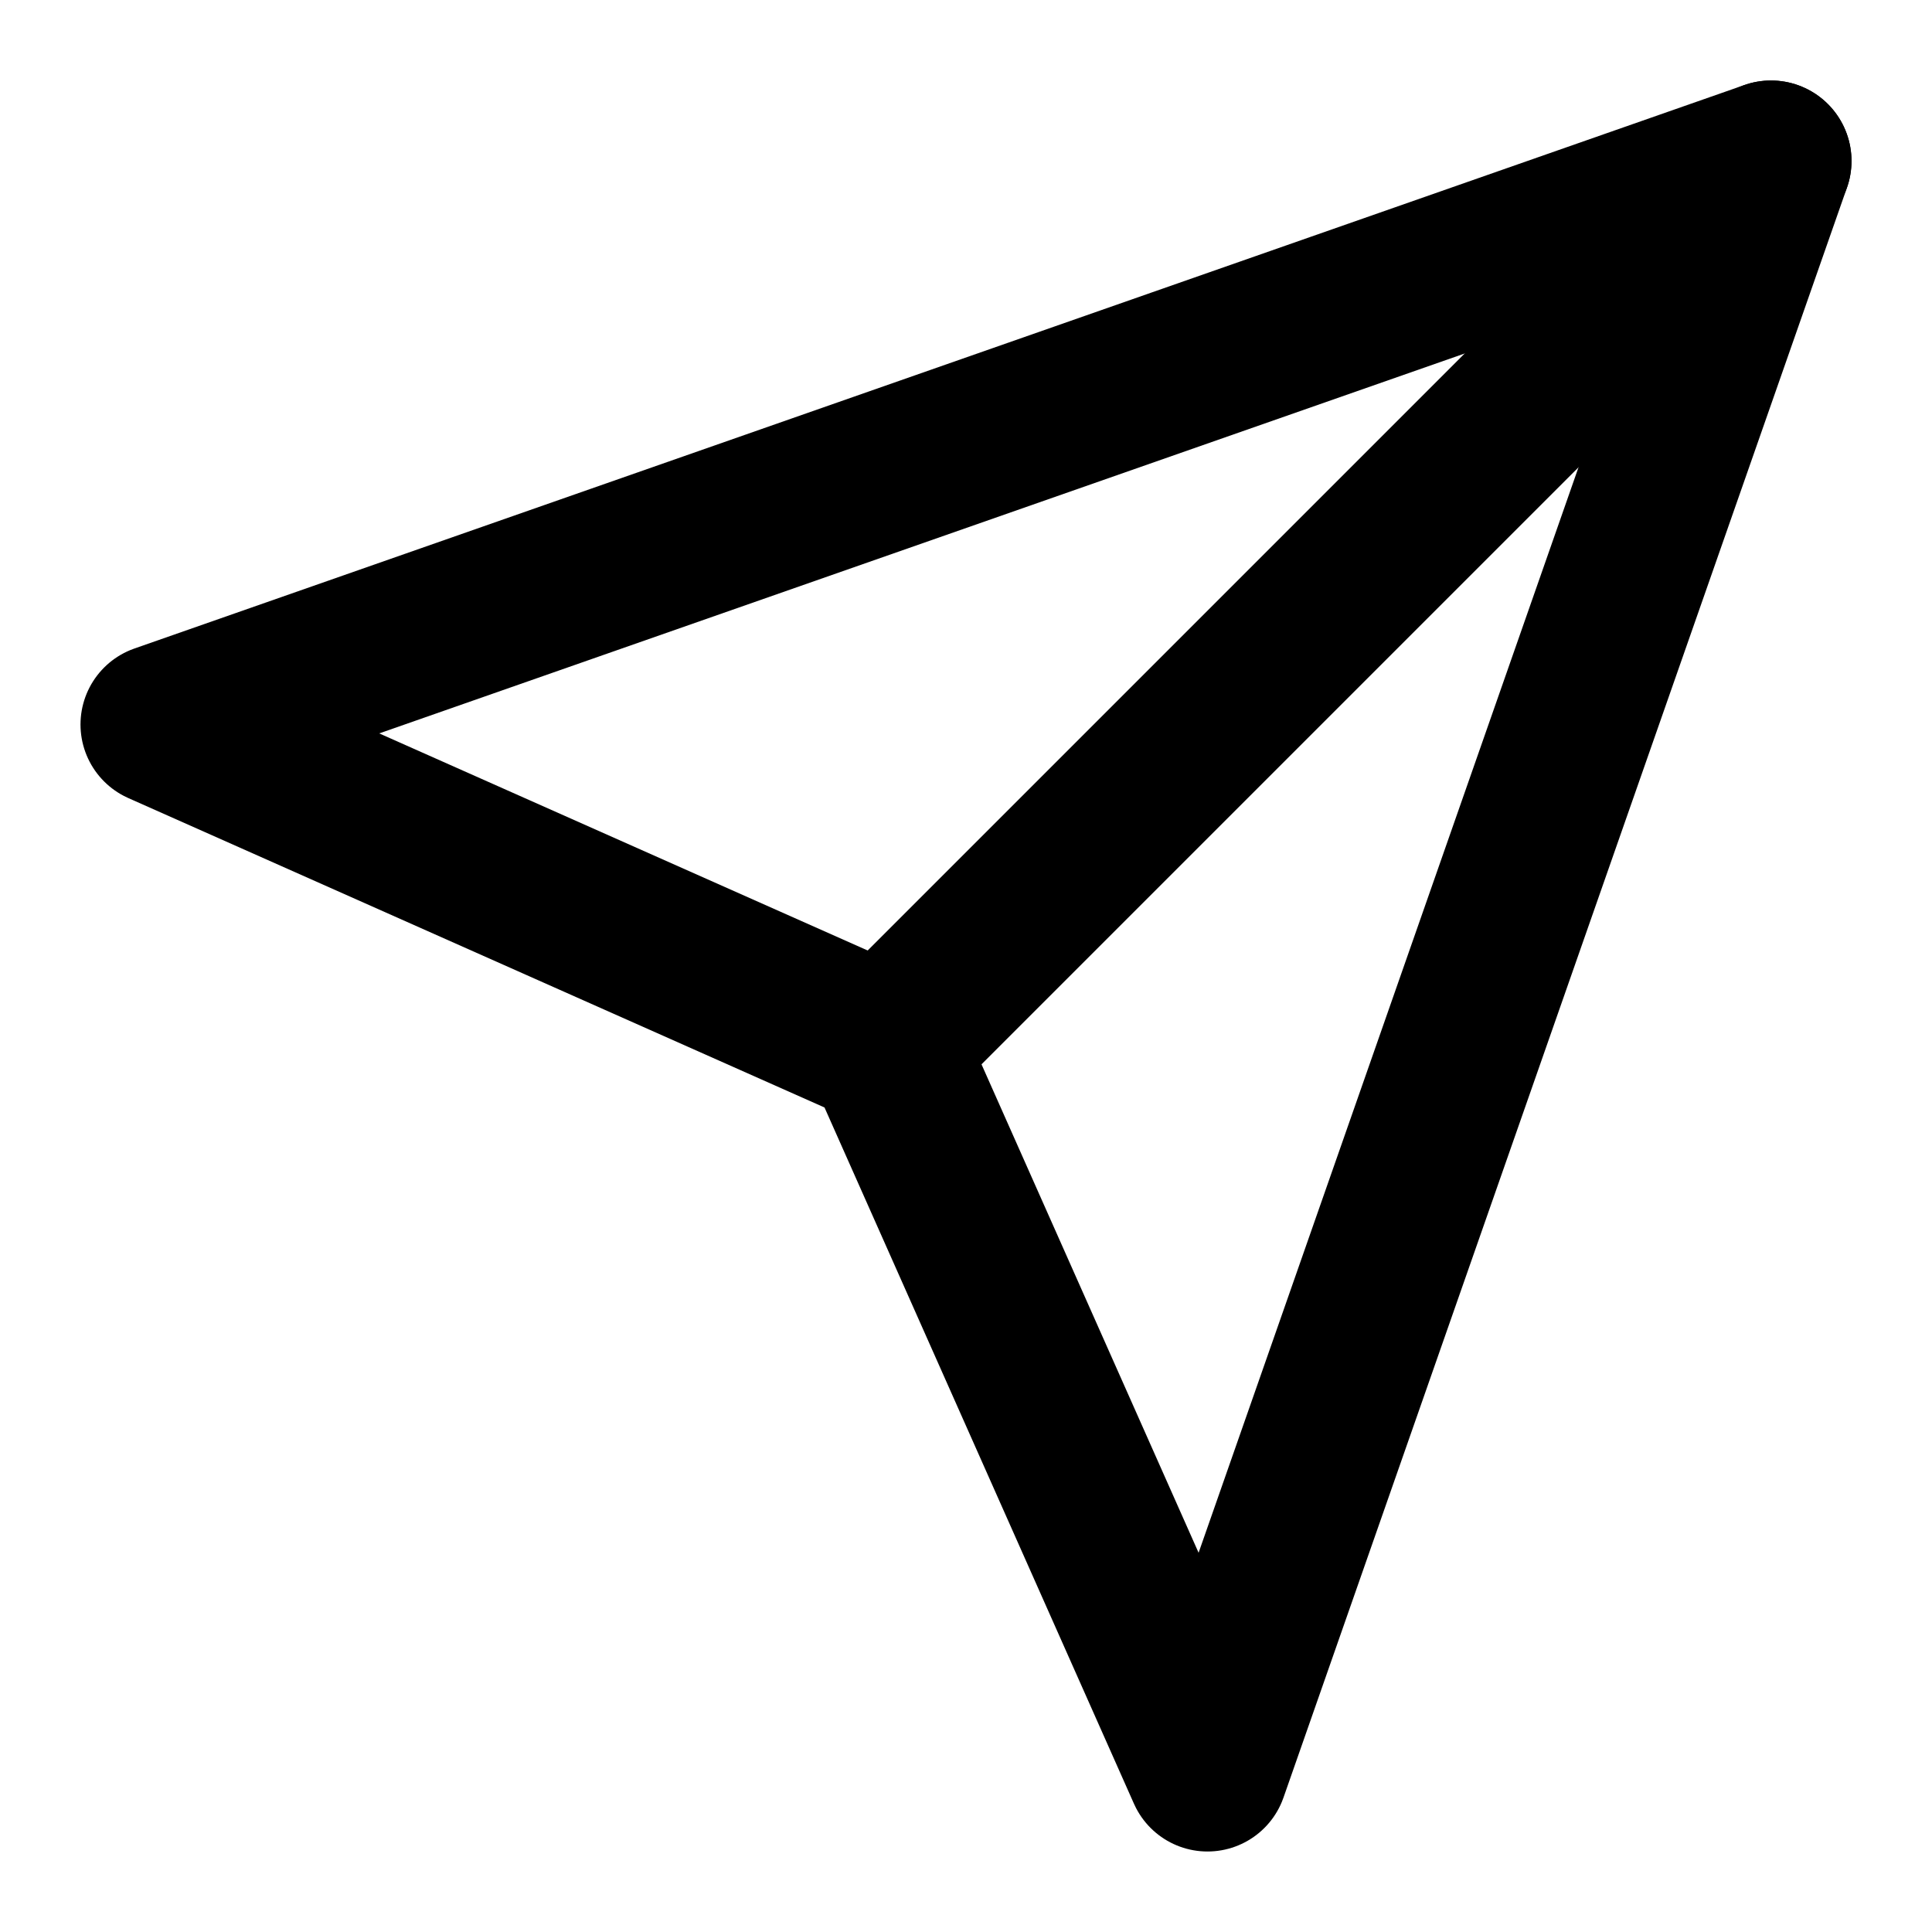
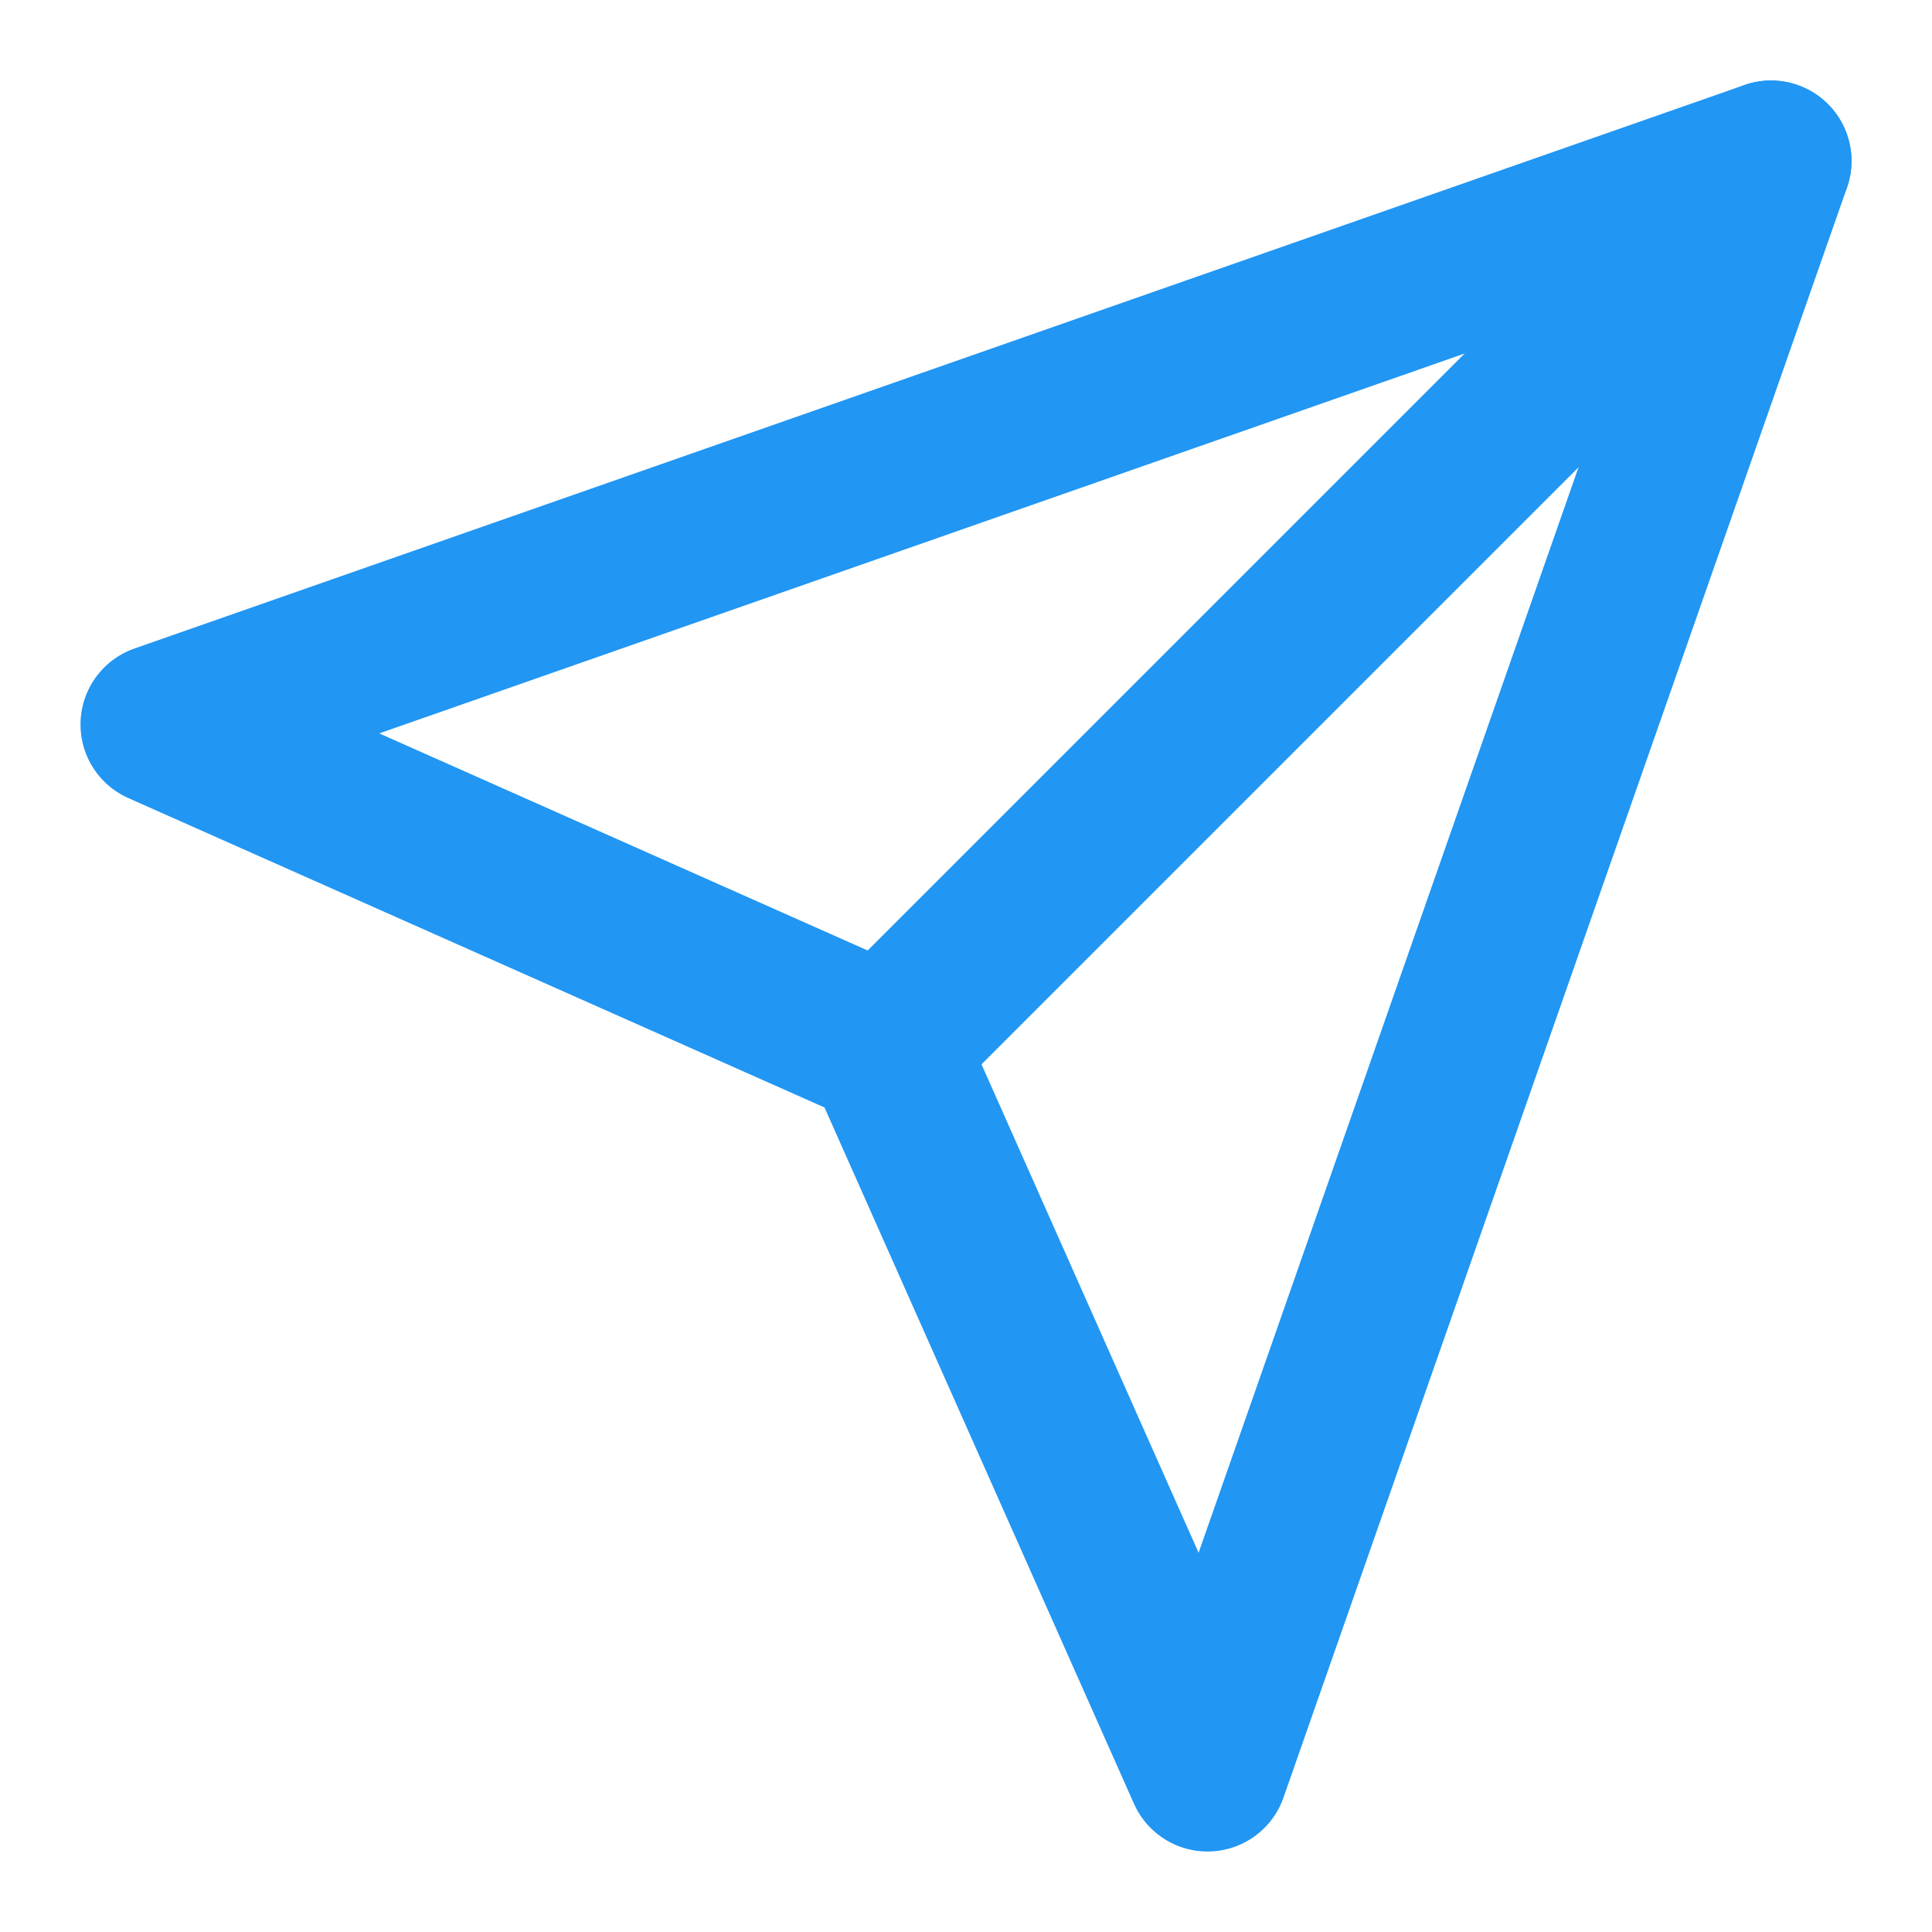
- <svg xmlns="http://www.w3.org/2000/svg" class="feather feather-send" fill="none" height="24" stroke="currentColor" stroke-linecap="round" stroke-linejoin="round" stroke-width="2" viewBox="0 0 24 24" width="24">
-   <line x1="22" x2="11" y1="2" y2="13" />
+ <svg xmlns="http://www.w3.org/2000/svg" class="feather feather-send" fill="none" height="24" stroke="#2196F3" stroke-linecap="round" stroke-linejoin="round" stroke-width="2" viewBox="0 0 24 24" width="24">
+   <line x1="22" x2="11" y1="2" y2="13" fill="#2196F3" />
  <polygon points="22 2 15 22 11 13 2 9 22 2" />
</svg>
